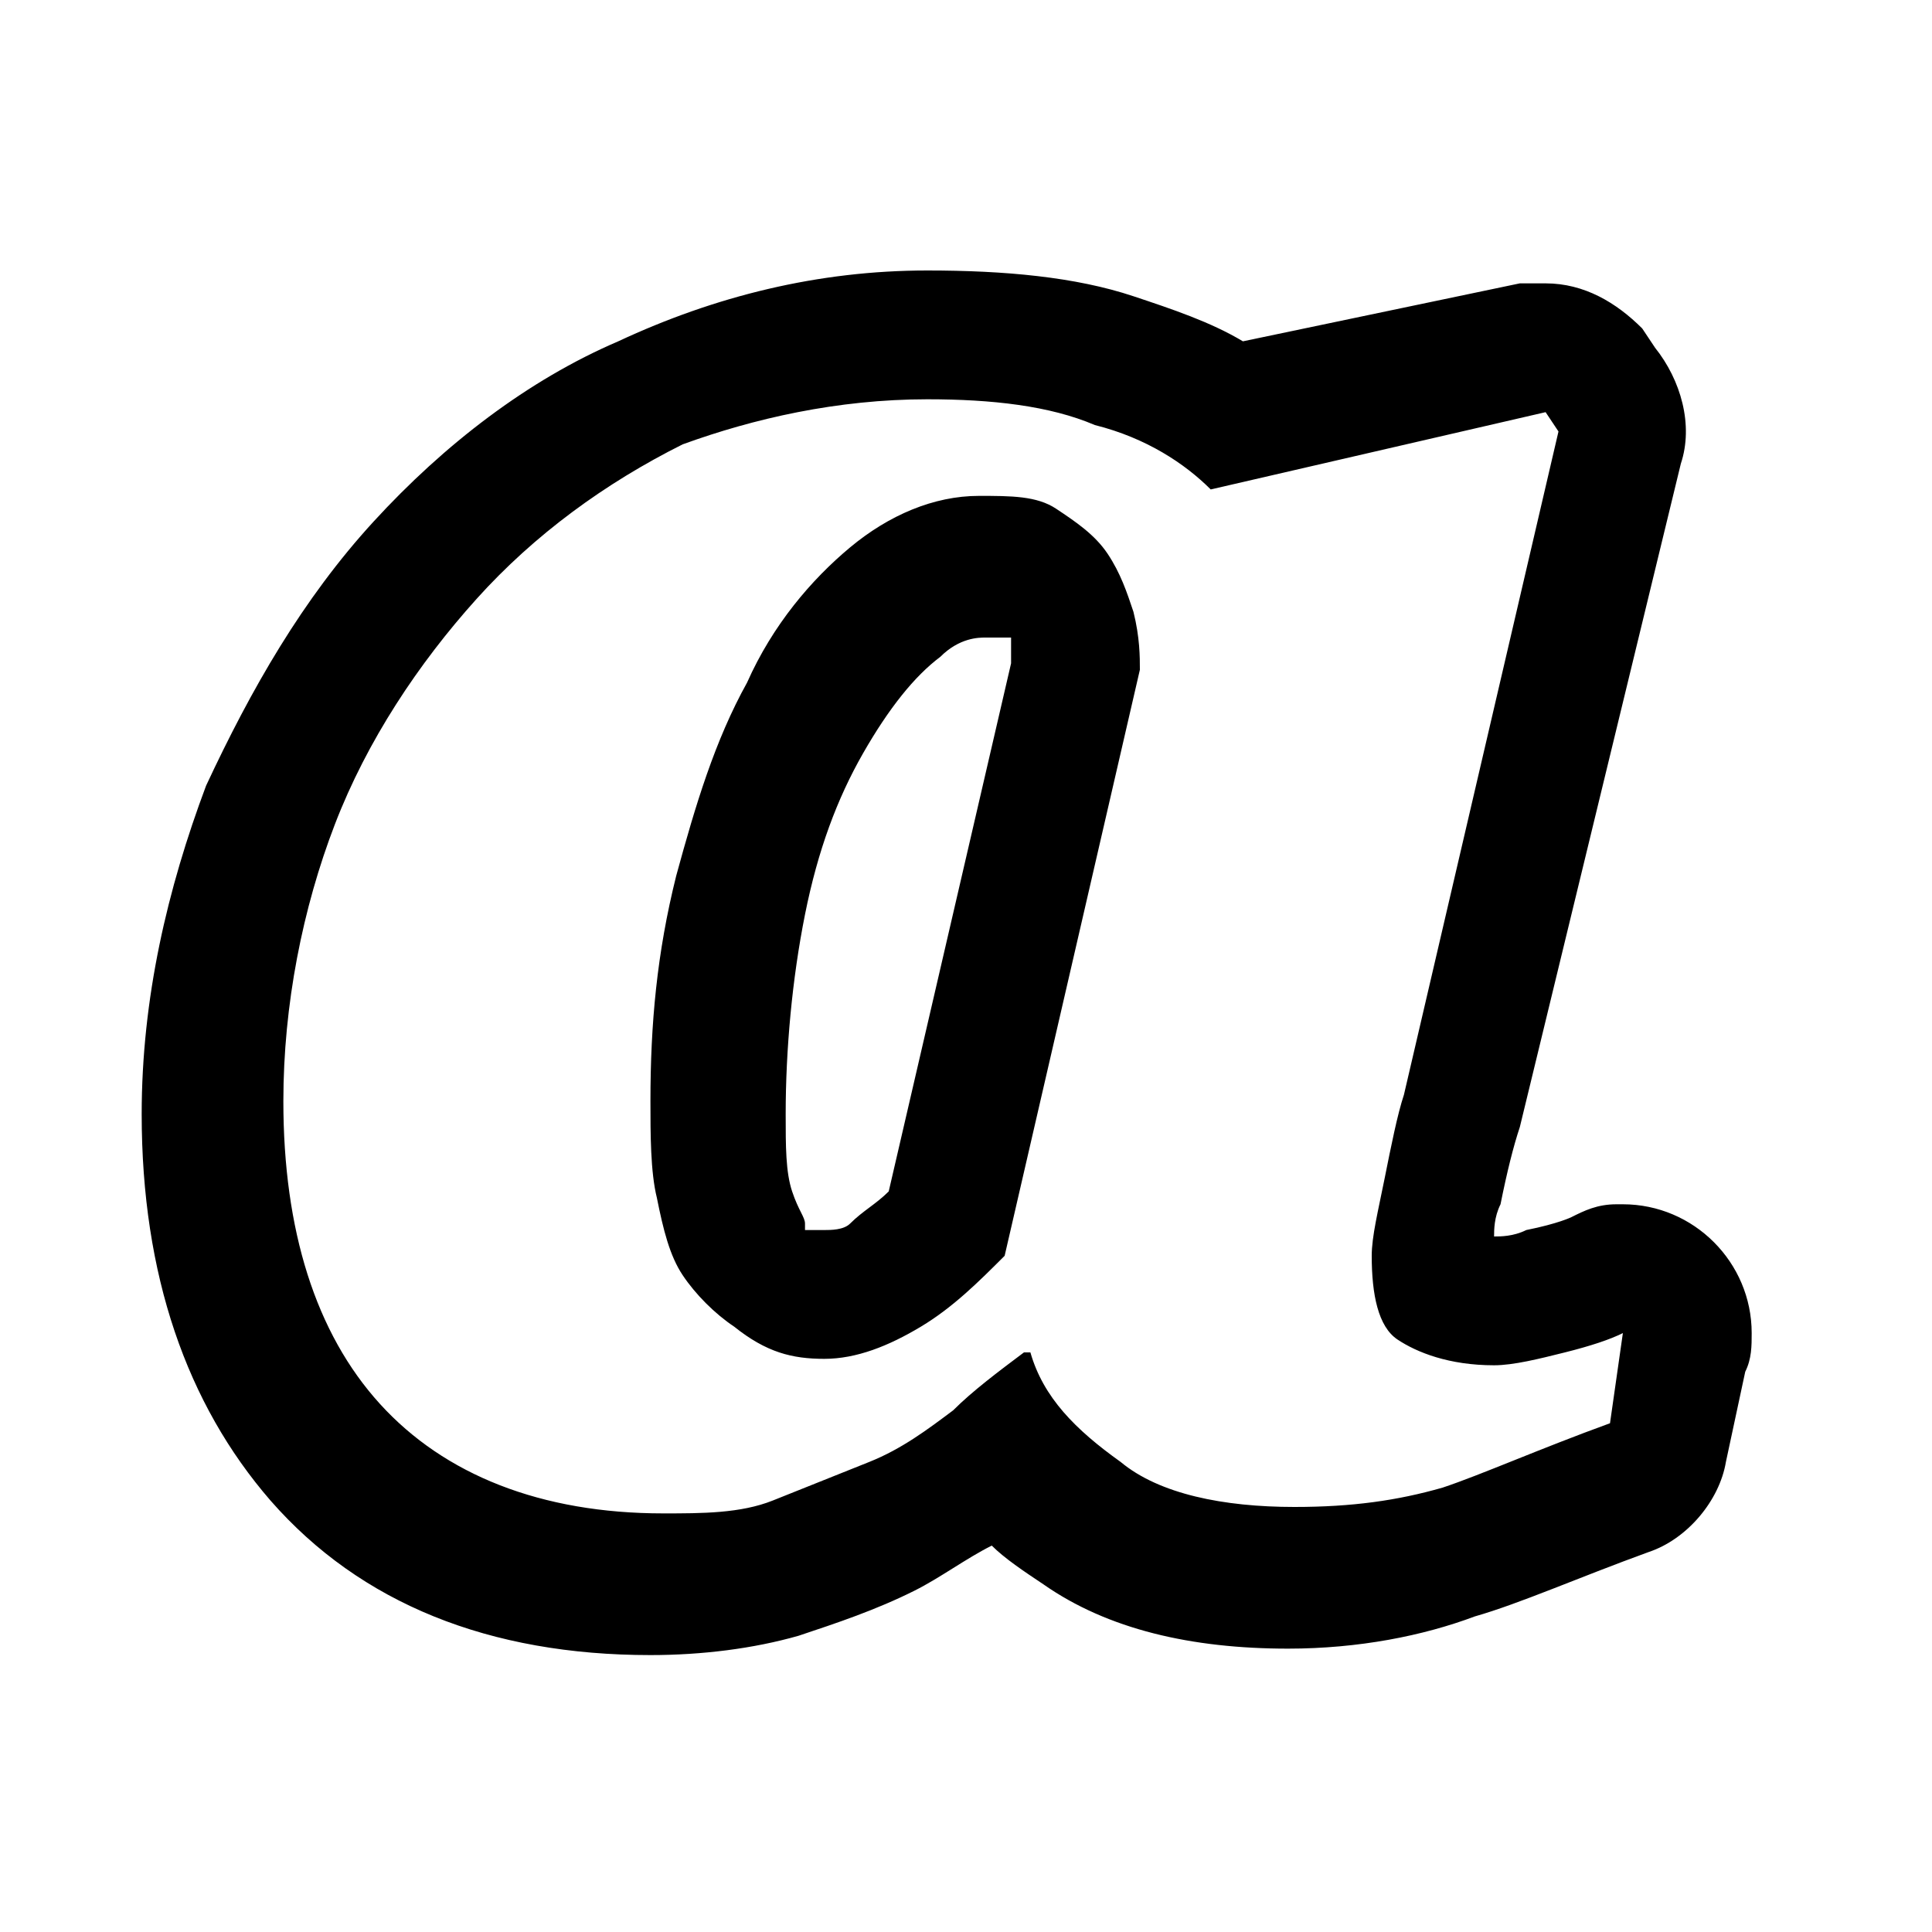
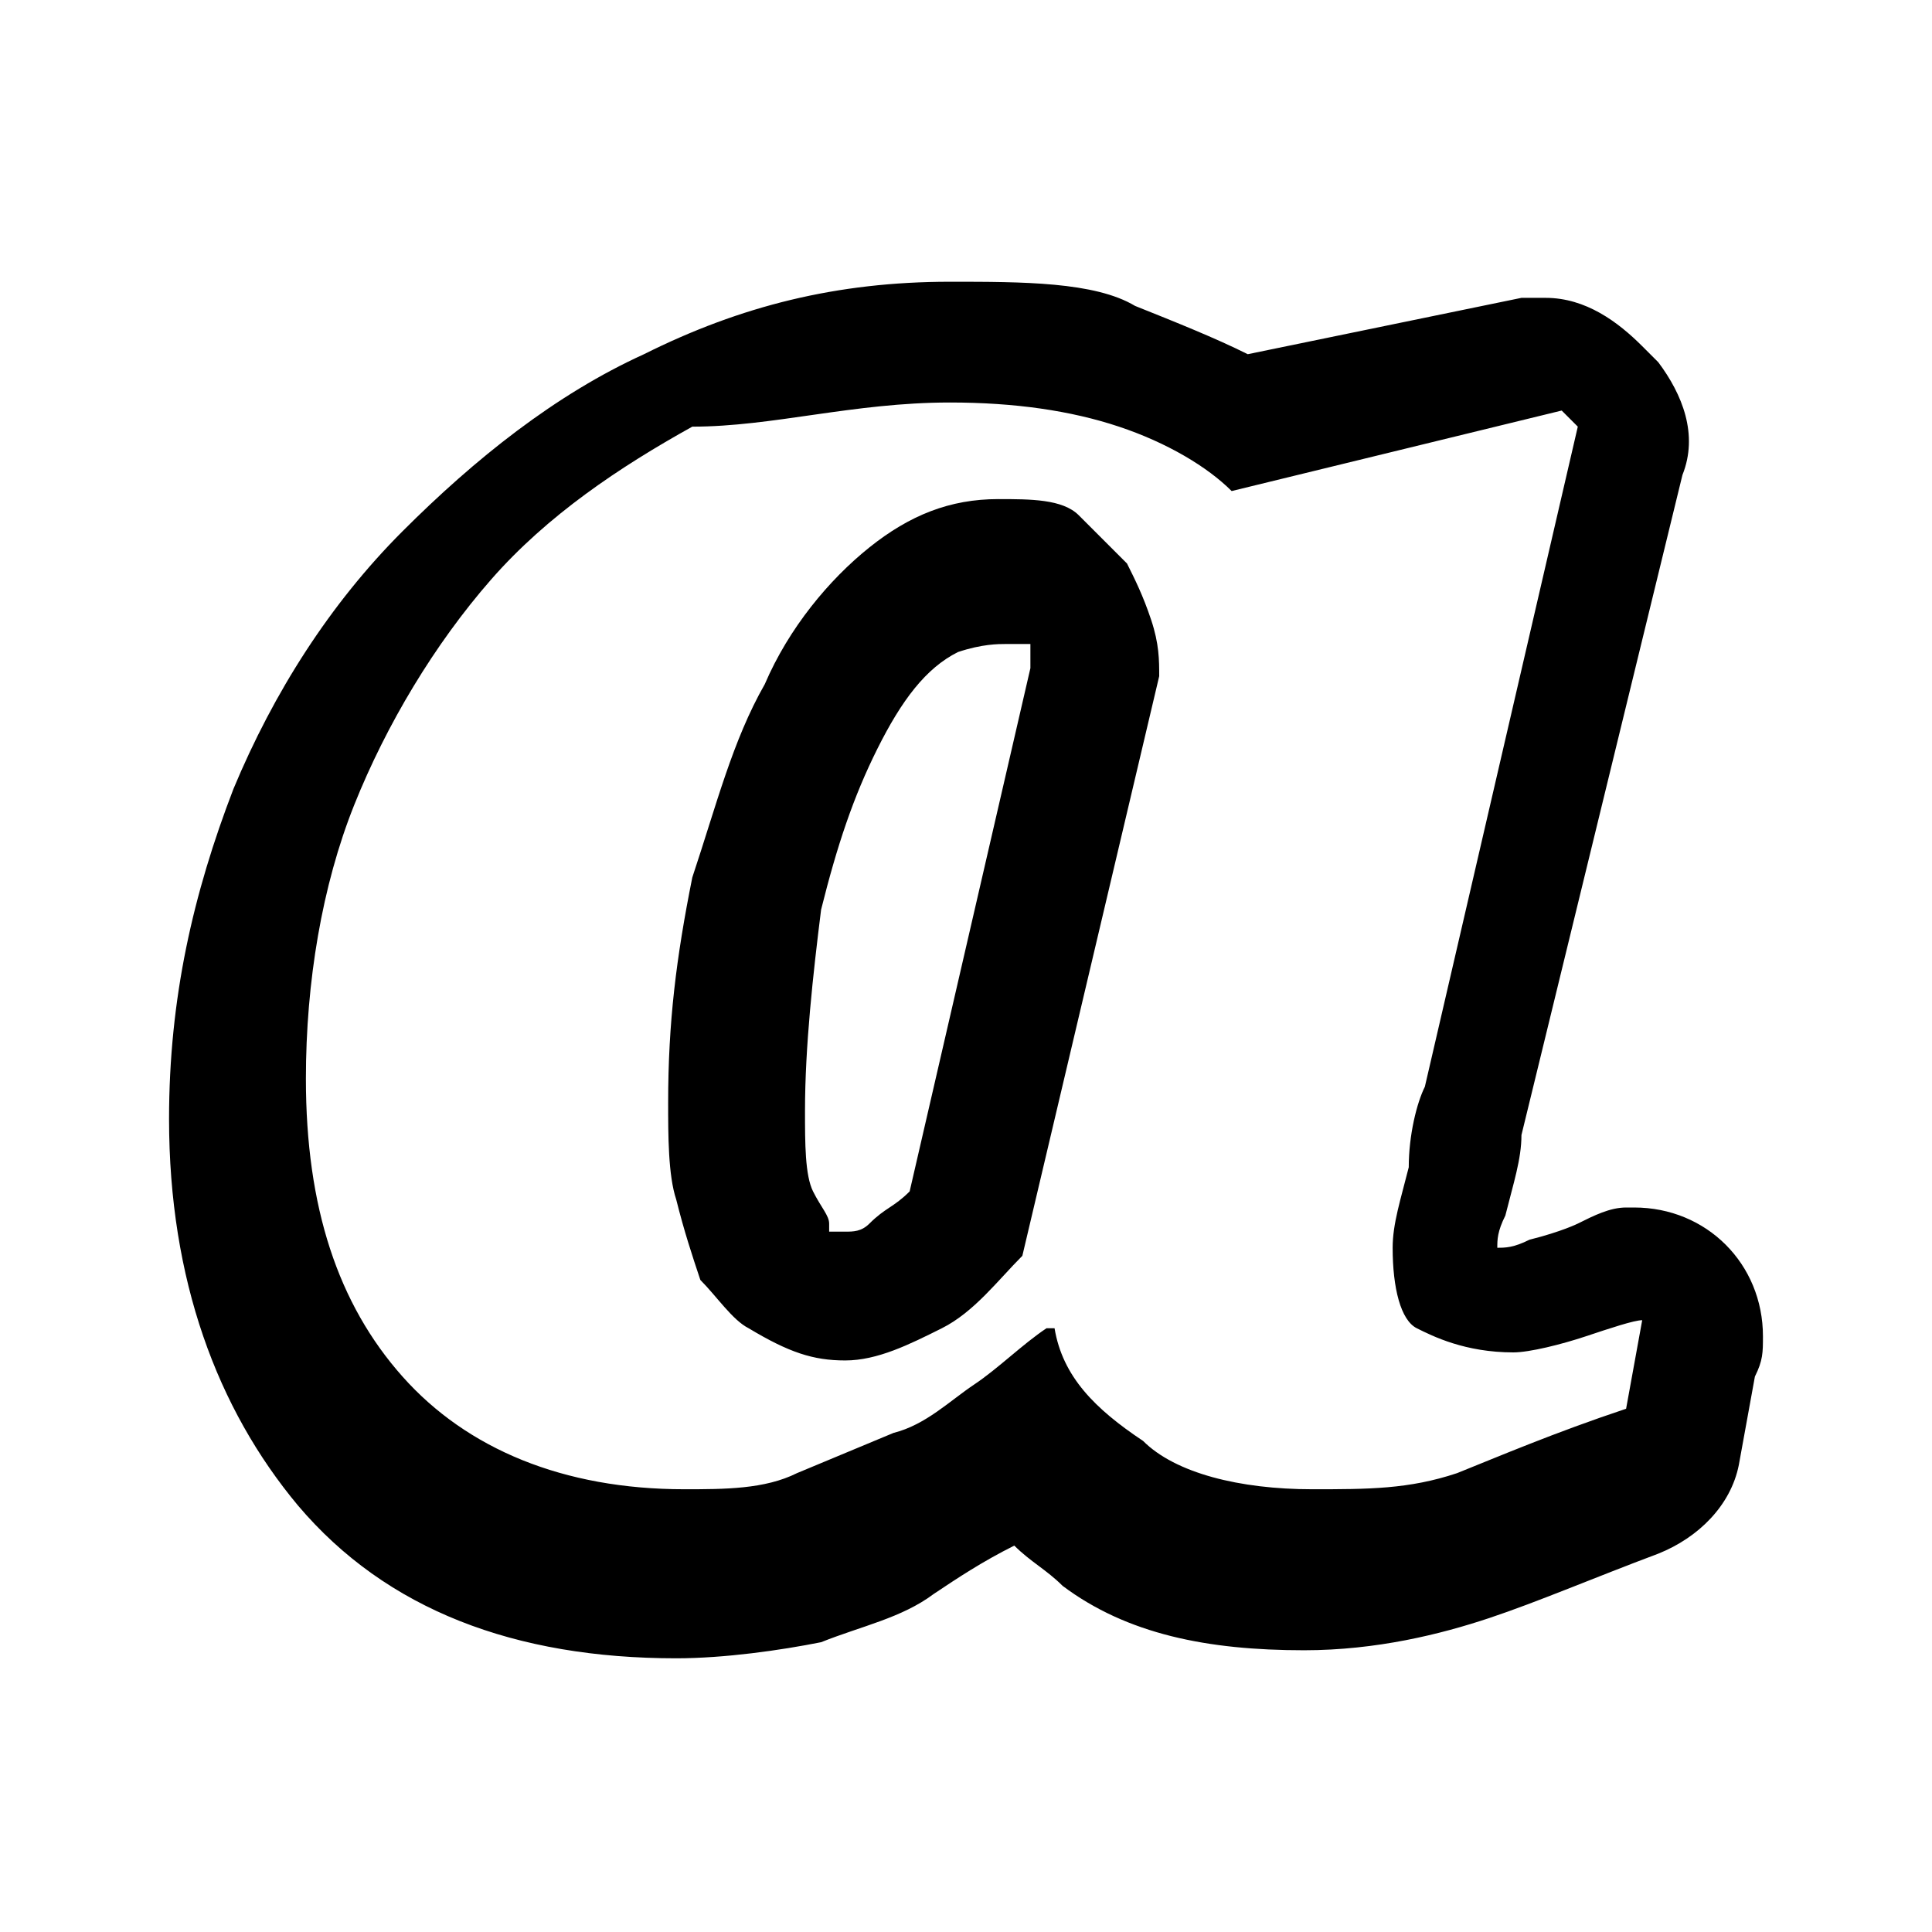
- <svg xmlns="http://www.w3.org/2000/svg" style="width:30px;height:30px" viewBox="0 0 30 30">
-   <path d="M14.4 6.2c1 0 1.9.1 2.6.4.8.2 1.4.6 1.8 1L24 6.4l.2.3L21.8 17c-.1.3-.2.8-.3 1.3s-.2.9-.2 1.2c0 .6.1 1.1.4 1.3.3.2.8.4 1.5.4.3 0 .7-.1 1.1-.2.4-.1.7-.2.9-.3l-.2 1.4c-1.1.4-2 .8-2.6 1-.7.2-1.4.3-2.3.3-1.1 0-2.1-.2-2.7-.7-.7-.5-1.2-1-1.4-1.7h-.1c-.4.3-.8.6-1.1.9-.4.3-.8.6-1.3.8l-1.5.6c-.5.2-1.1.2-1.7.2-1.9 0-3.4-.6-4.4-1.7-1-1.1-1.5-2.7-1.5-4.7 0-1.5.3-3 .8-4.3.5-1.3 1.3-2.5 2.2-3.5.9-1 2-1.8 3.2-2.4 1.1-.4 2.4-.7 3.8-.7m-1.6 14.9c.5 0 1-.2 1.5-.5s.9-.7 1.3-1.1l2.1-9.1c0-.2 0-.5-.1-.9-.1-.3-.2-.6-.4-.9-.2-.3-.5-.5-.8-.7-.3-.2-.7-.2-1.2-.2-.7 0-1.4.3-2 .8-.6.5-1.2 1.2-1.6 2.1-.5.9-.8 1.9-1.1 3-.3 1.2-.4 2.3-.4 3.5 0 .5 0 1.1.1 1.5.1.5.2.9.4 1.2.2.3.5.6.8.8.5.4.9.5 1.4.5m1.6-16.9c-1.7 0-3.3.4-4.8 1.1-1.4.6-2.7 1.6-3.8 2.8-1.1 1.2-1.9 2.6-2.6 4.1-.6 1.6-1 3.3-1 5.1 0 2.5.7 4.5 2 6 1.4 1.6 3.4 2.4 5.9 2.4.8 0 1.6-.1 2.3-.3.6-.2 1.2-.4 1.8-.7.4-.2.8-.5 1.2-.7.2.2.5.4.8.6 1 .7 2.3 1 3.8 1 1.1 0 2.1-.2 2.9-.5.7-.2 1.6-.6 2.7-1 .6-.2 1.1-.8 1.2-1.4l.3-1.4c.1-.2.1-.4.1-.6 0-1.1-.9-2-2-2h-.1c-.3 0-.5.1-.7.2 0 0-.2.1-.7.2-.2.1-.4.1-.5.1 0-.1 0-.3.1-.5.1-.5.2-.9.3-1.2l2.5-10.3c.2-.6 0-1.3-.4-1.8l-.2-.3c-.4-.4-.9-.7-1.5-.7h-.4l-4.3.9c-.5-.3-1.1-.5-1.7-.7-.9-.3-2-.4-3.2-.4zm-1.6 14.9h-.3V19c0-.1-.1-.2-.2-.5s-.1-.7-.1-1.2c0-1 .1-2.1.3-3.1.2-1 .5-1.8.9-2.5s.8-1.2 1.2-1.5c.3-.3.6-.3.7-.3h.4v.4l-1.9 8.2c-.2.2-.4.3-.6.5-.1.1-.3.1-.4.1z" />
+ <svg xmlns="http://www.w3.org/2000/svg" viewBox="0 0 24 24">
+   <path d="M11.8 5c.8 0 1.5.1 2.1.3.6.2 1.1.5 1.4.8l4.1-1 .2.2-1.9 8.2c-.1.2-.2.6-.2 1-.1.4-.2.7-.2 1 0 .5.1.9.3 1s.6.3 1.2.3c.2 0 .6-.1.9-.2s.6-.2.7-.2l-.2 1.1c-.9.3-1.6.6-2.1.8-.6.2-1.1.2-1.8.2-.9 0-1.7-.2-2.1-.6-.6-.4-1-.8-1.1-1.4H13c-.3.2-.6.5-.9.7-.3.2-.6.5-1 .6l-1.2.5c-.4.2-.9.2-1.4.2-1.5 0-2.7-.5-3.5-1.4S3.8 15 3.8 13.4c0-1.2.2-2.4.6-3.4.4-1 1-2 1.7-2.8s1.6-1.4 2.5-1.9c1 0 2-.3 3.2-.3m-1.3 11.9c.4 0 .8-.2 1.2-.4s.7-.6 1-.9l1.7-7.2c0-.2 0-.4-.1-.7-.1-.3-.2-.5-.3-.7l-.6-.6c-.2-.2-.6-.2-1-.2-.6 0-1.1.2-1.6.6-.5.4-1 1-1.3 1.7-.4.7-.6 1.5-.9 2.4-.2 1-.3 1.8-.3 2.8 0 .4 0 .9.1 1.2.1.4.2.7.3 1 .2.2.4.5.6.6.5.3.8.4 1.2.4m1.3-13.4c-1.4 0-2.6.3-3.8.9-1.1.5-2.1 1.3-3 2.2s-1.6 2-2.1 3.2c-.5 1.3-.8 2.6-.8 4.1 0 2 .6 3.6 1.6 4.8 1.1 1.3 2.7 1.9 4.7 1.9.6 0 1.3-.1 1.8-.2.5-.2 1-.3 1.4-.6.3-.2.6-.4 1-.6.2.2.4.3.6.5.8.6 1.8.8 3 .8.9 0 1.7-.2 2.3-.4.6-.2 1.3-.5 2.1-.8.5-.2.9-.6 1-1.1l.2-1.1c.1-.2.1-.3.1-.5 0-.9-.7-1.6-1.6-1.6h-.1c-.2 0-.4.1-.6.2 0 0-.2.1-.6.2-.2.1-.3.1-.4.1 0-.1 0-.2.1-.4.1-.4.2-.7.2-1l2-8.2c.2-.5 0-1-.3-1.4l-.2-.2c-.3-.3-.7-.6-1.2-.6h-.3l-3.4.7c-.4-.2-.9-.4-1.4-.6-.5-.3-1.4-.3-2.3-.3zm-1.3 11.8h-.2v-.1c0-.1-.1-.2-.2-.4s-.1-.6-.1-1c0-.8.1-1.7.2-2.5.2-.8.4-1.4.7-2 .3-.6.6-1 1-1.2.3-.1.5-.1.6-.1h.3v.3l-1.5 6.5c-.2.2-.3.2-.5.4-.1.1-.2.1-.3.1z" />
</svg>
